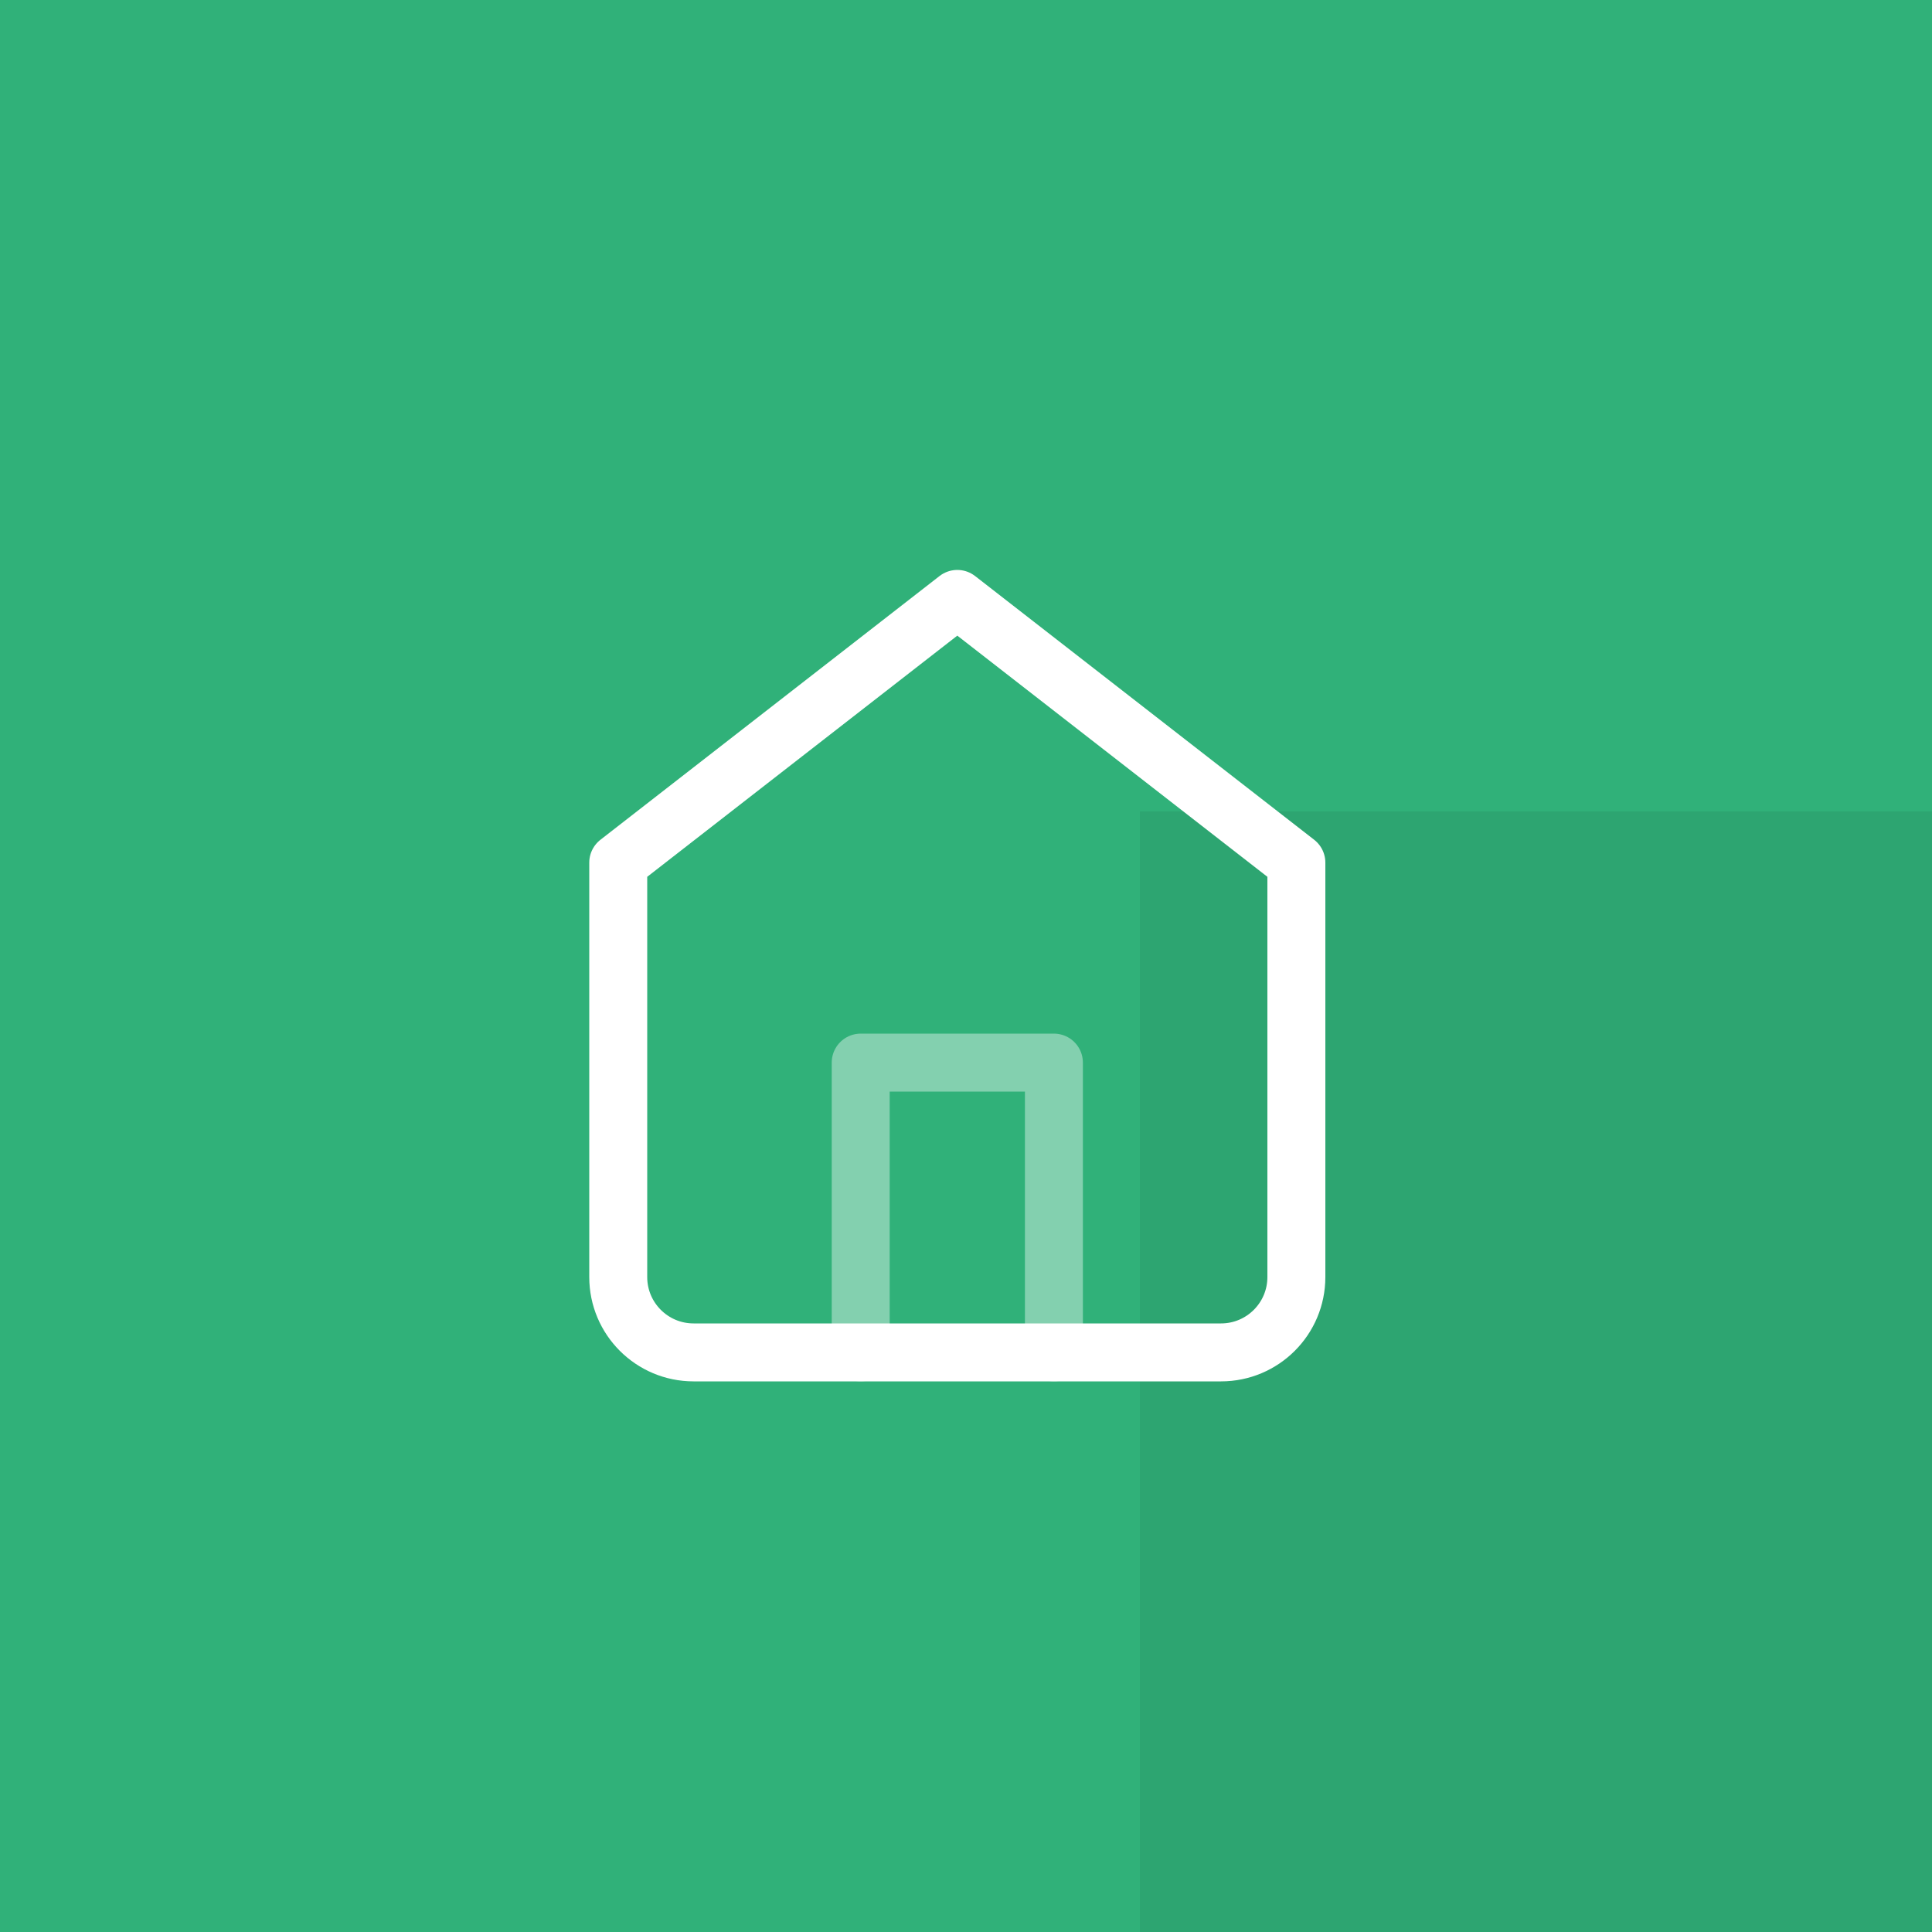
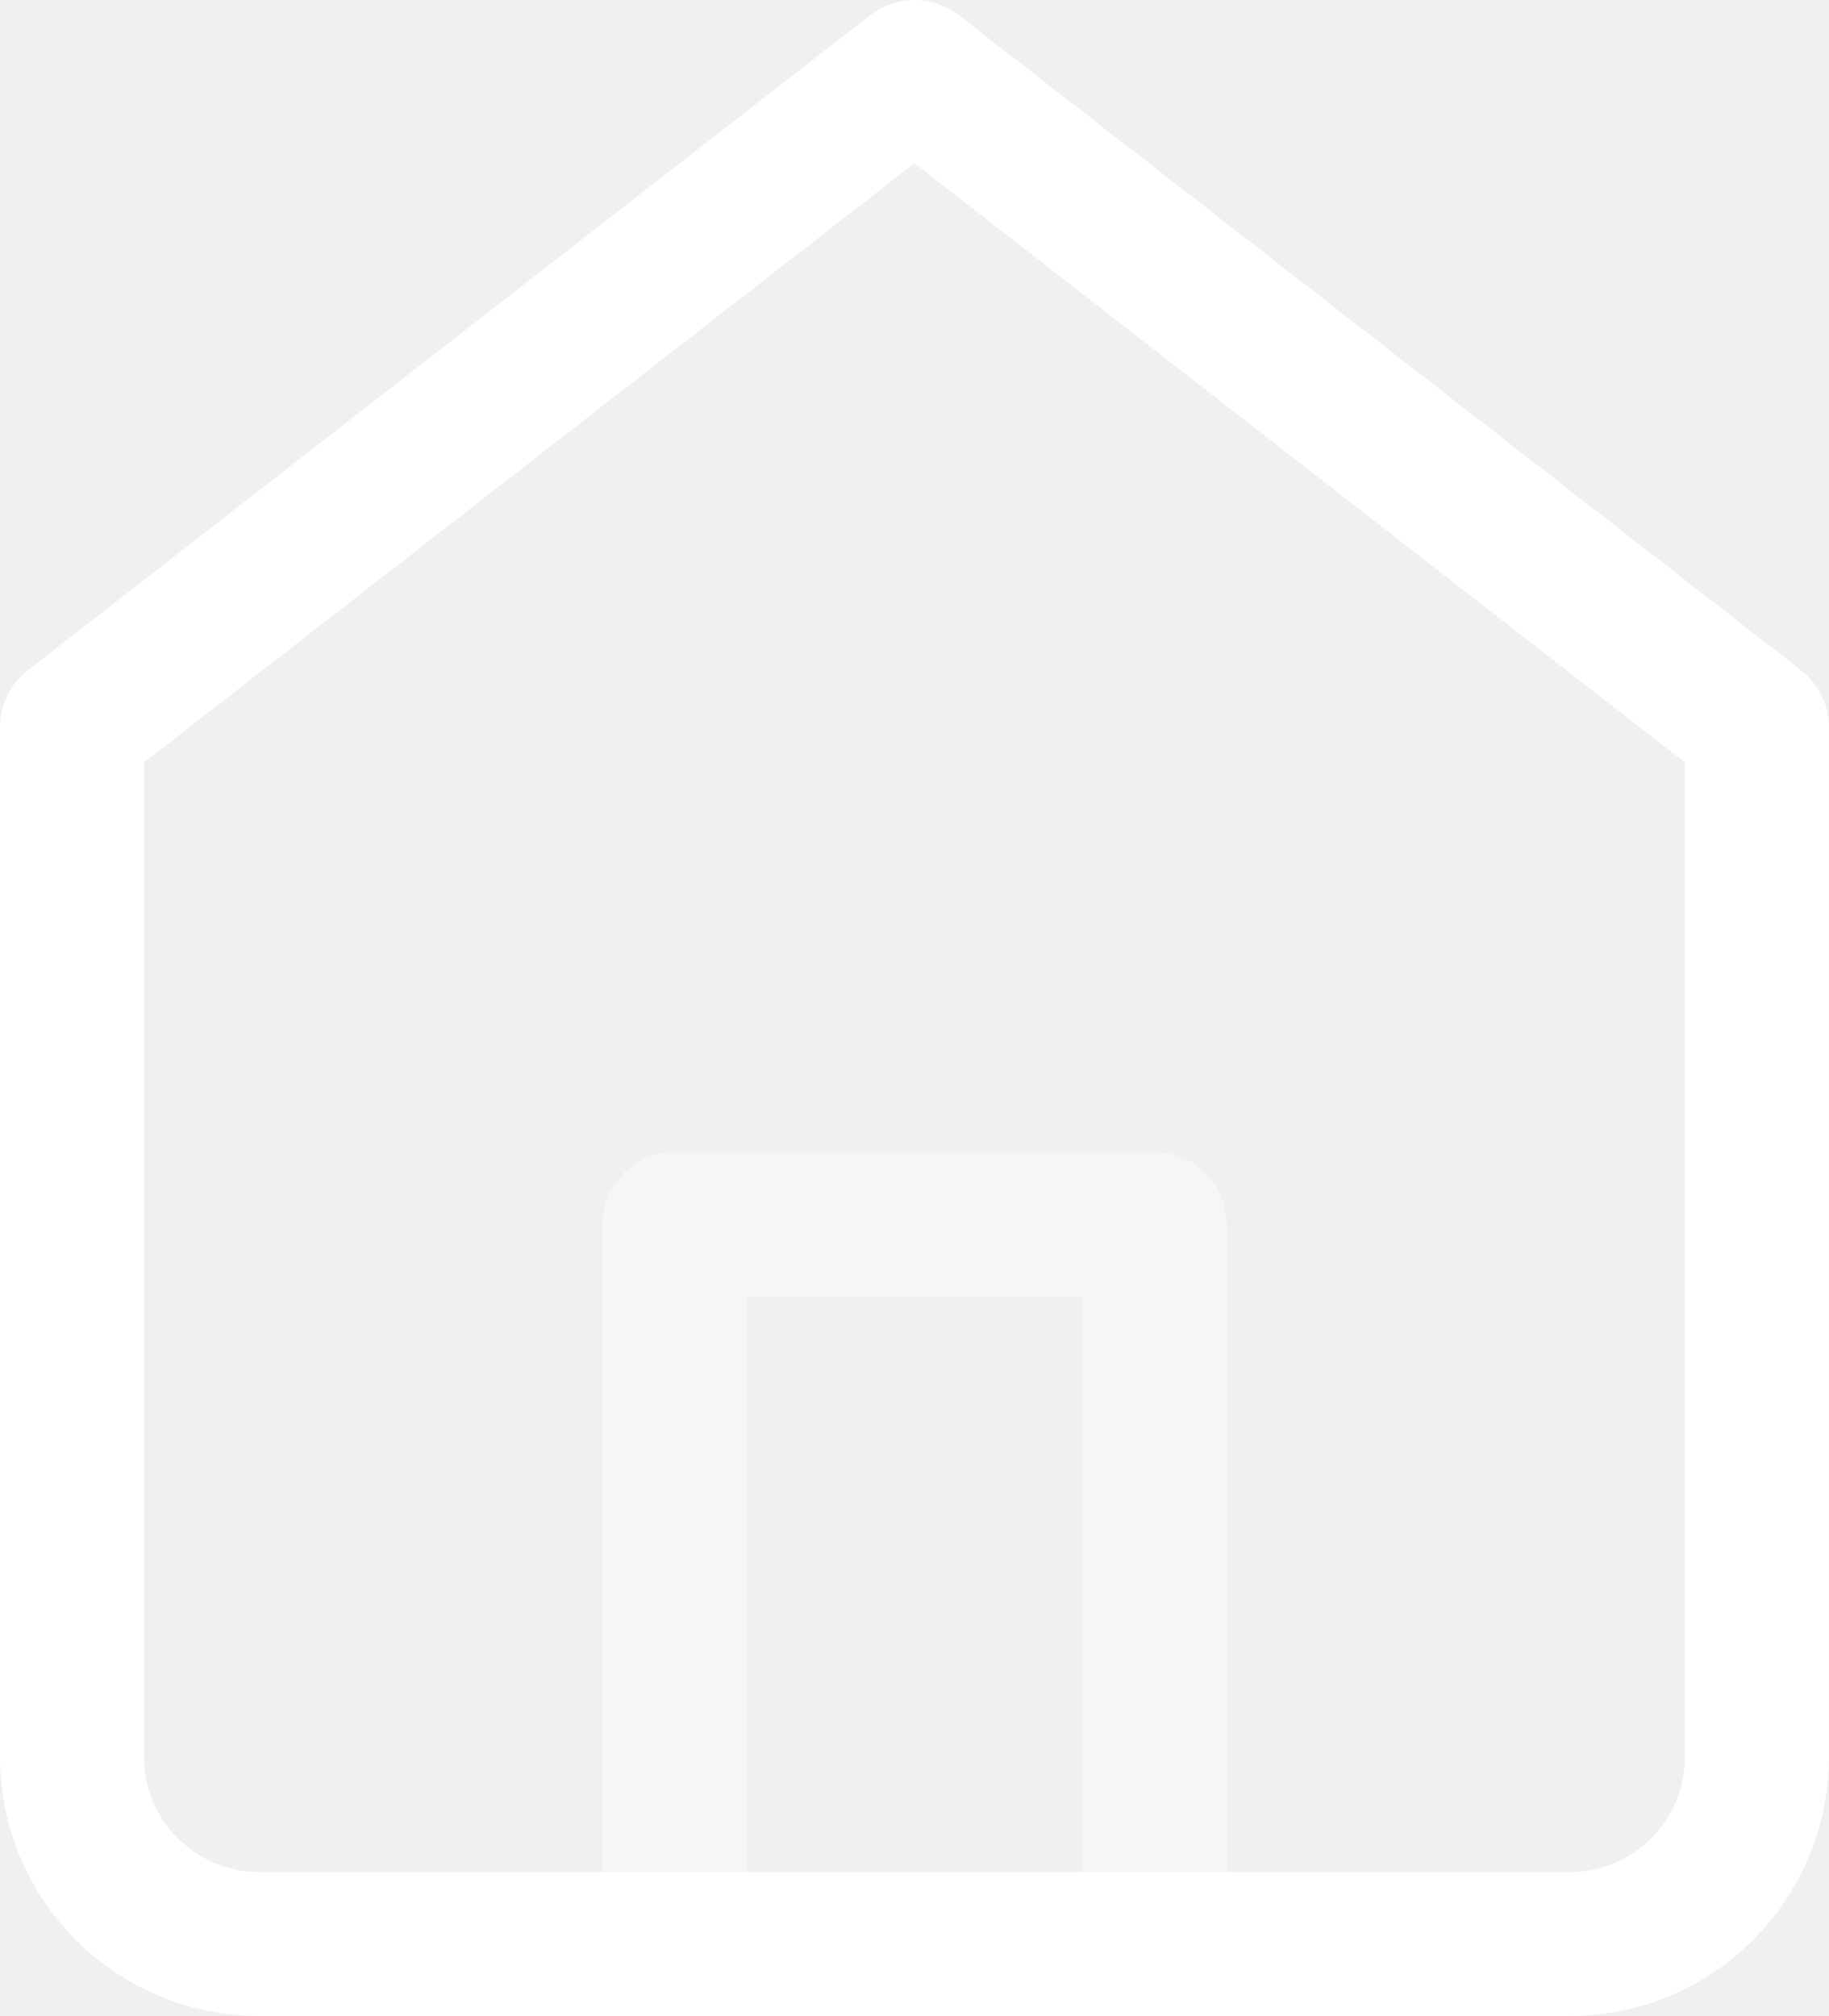
- <svg xmlns="http://www.w3.org/2000/svg" id="Group_14" data-name="Group 14" width="100" height="100" viewBox="0 0 100 100">
-   <rect id="Rectangle" width="100" height="100" fill="#30b179" />
-   <rect id="Rectangle-2" data-name="Rectangle" width="41" height="58" transform="translate(59 42)" opacity="0.07" />
-   <g id="home" transform="translate(32 31)">
+ <svg xmlns="http://www.w3.org/2000/svg" width="38.1" height="42" viewBox="0 0 38.1 42">
+   <g id="home" transform="translate(1.5 1.5)">
    <path id="Path" d="M0,13.65,17.55,0,35.1,13.65V35.1A3.9,3.9,0,0,1,31.2,39H3.9A3.9,3.9,0,0,1,0,35.1Z" fill="none" stroke="#fff" stroke-linecap="round" stroke-linejoin="round" stroke-miterlimit="10" stroke-width="3" />
    <path id="Path-2" data-name="Path" stroke="#fff" d="M0,15V0H10V15" fill="none" transform="translate(12.55 24)" stroke-linecap="round" stroke-linejoin="round" stroke-miterlimit="10" stroke-width="3" opacity="0.4" />
  </g>
</svg>
